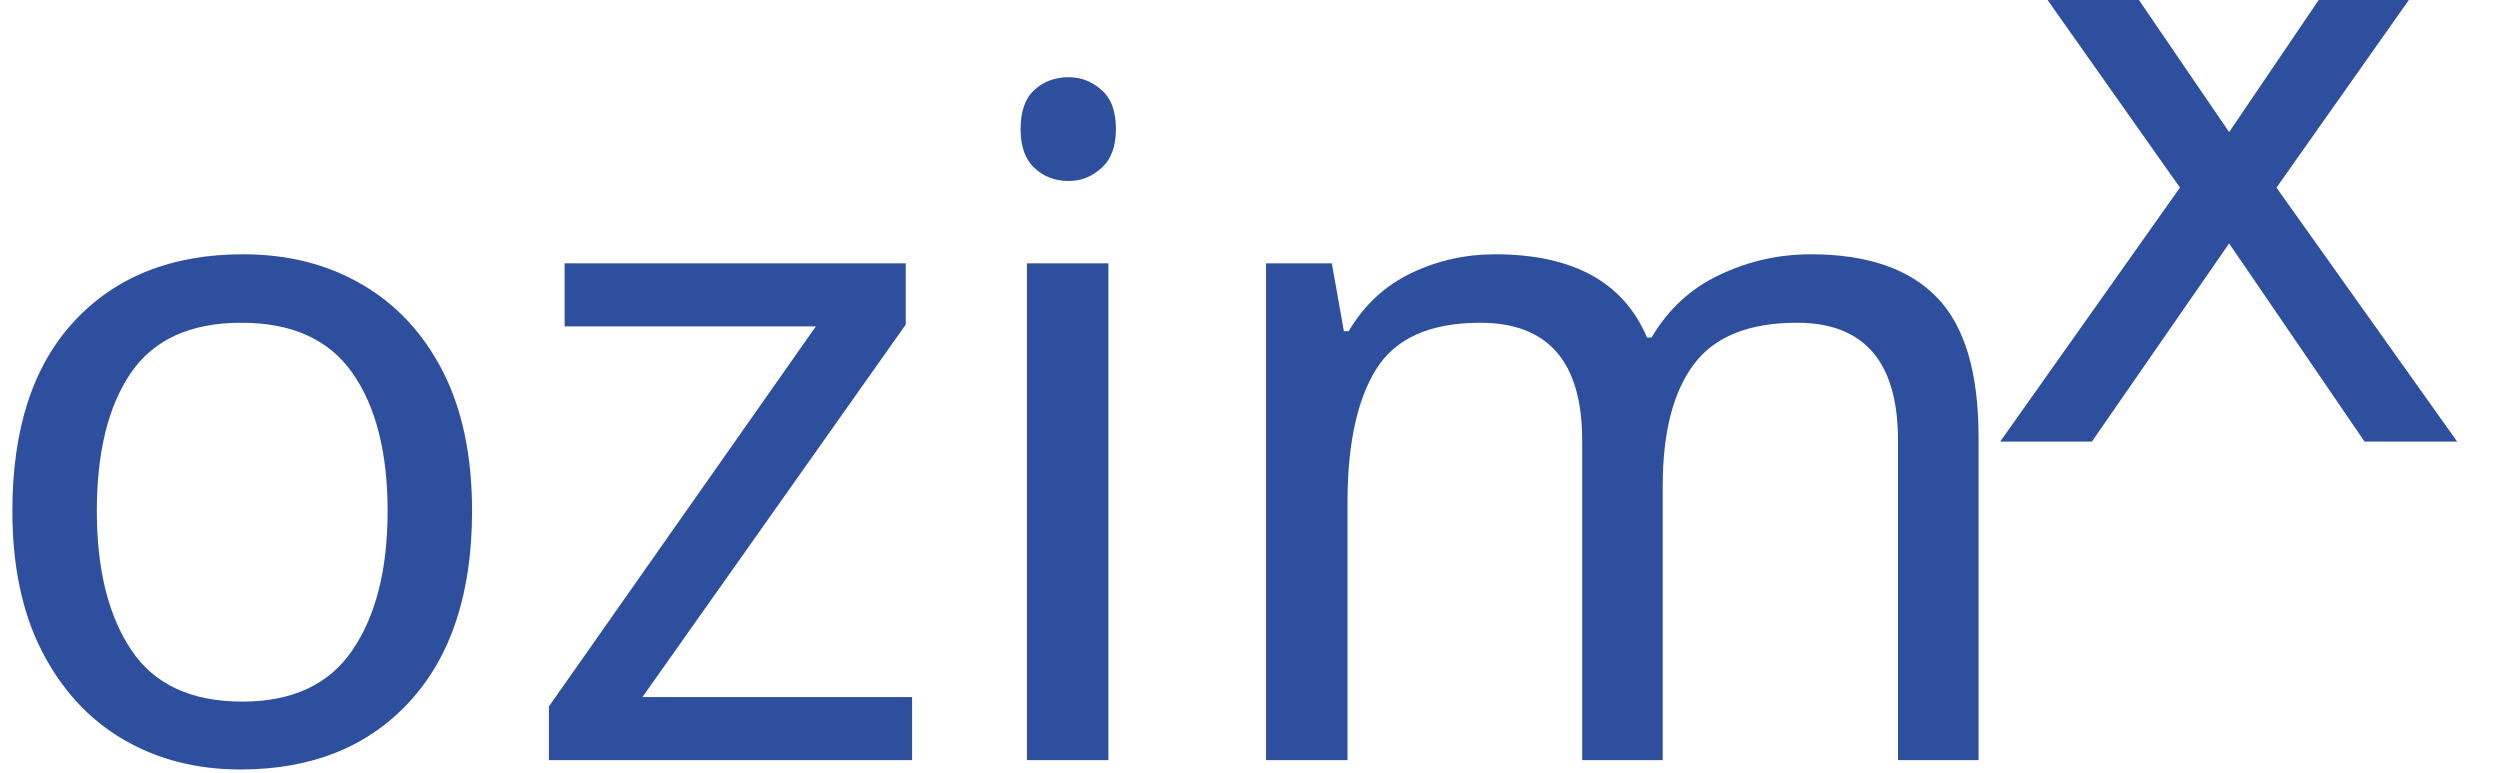
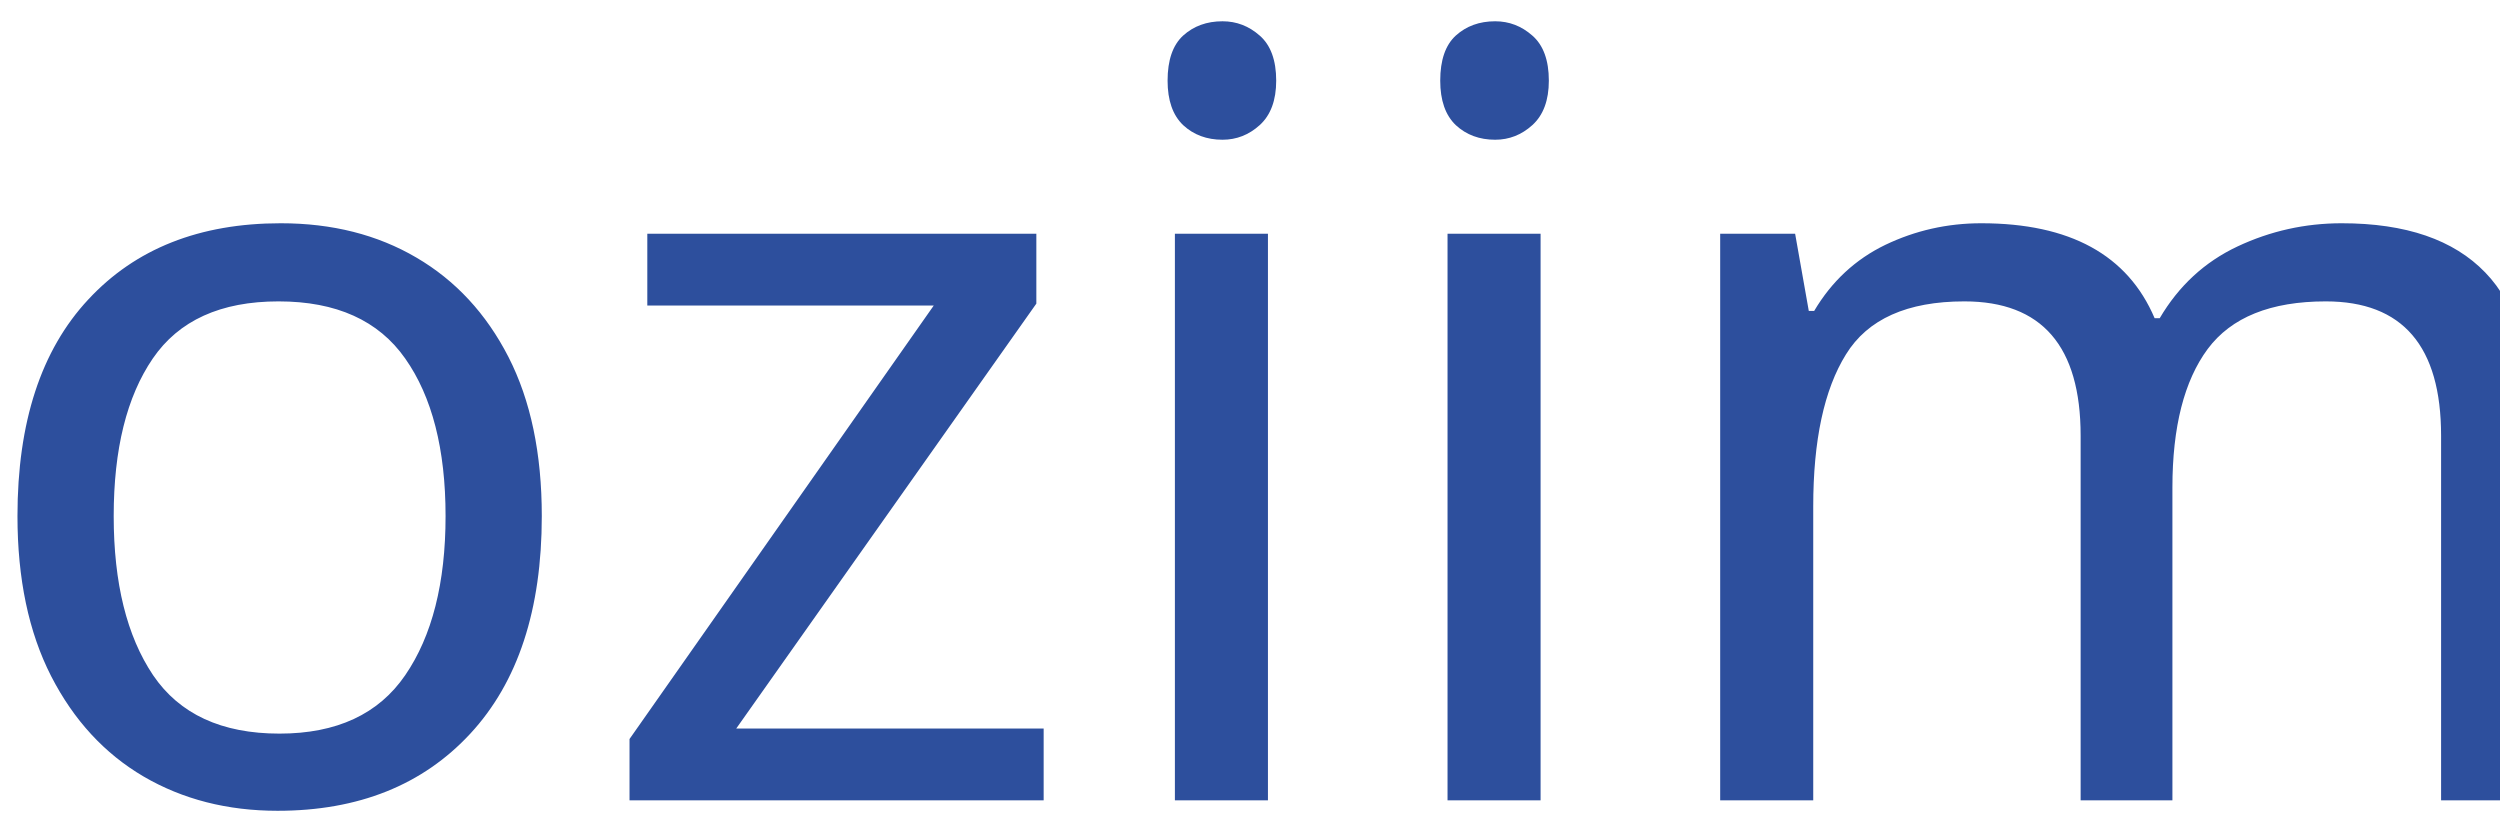
- <svg xmlns="http://www.w3.org/2000/svg" version="1.1" id="Layer_1" x="0px" y="0px" width="129.5px" height="40px" viewBox="0 0 129.5 40" enable-background="new 0 0 129.5 40" xml:space="preserve">
+ <svg xmlns="http://www.w3.org/2000/svg" version="1.1" id="Layer_1" x="0px" y="0px" width="123px" height="40px" viewBox="0 0 123 40" enable-background="new 0 0 123 40" xml:space="preserve">
  <g id="Layer_1_1_">
    <g id="Layer_3">
-       <text transform="matrix(1 0 0 1 -2 39.375)" fill="#2D4F9D" font-family="'Futura-Medium'" font-size="48">ozim</text>
-     </g>
-   </g>
-   <g id="Layer_2">
-     <g id="Layer_3_1_">
-       <text transform="matrix(1 0 0 1 102.75 22.875)" fill="#2D4F9D" font-family="'Futura-Medium'" font-size="48">x</text>
+       <text transform="matrix(1 0 0 1 -2 39.375)" fill="#2D4F9D" font-family="'Futura-Medium'" font-size="52">oziim</text>
    </g>
  </g>
</svg>
